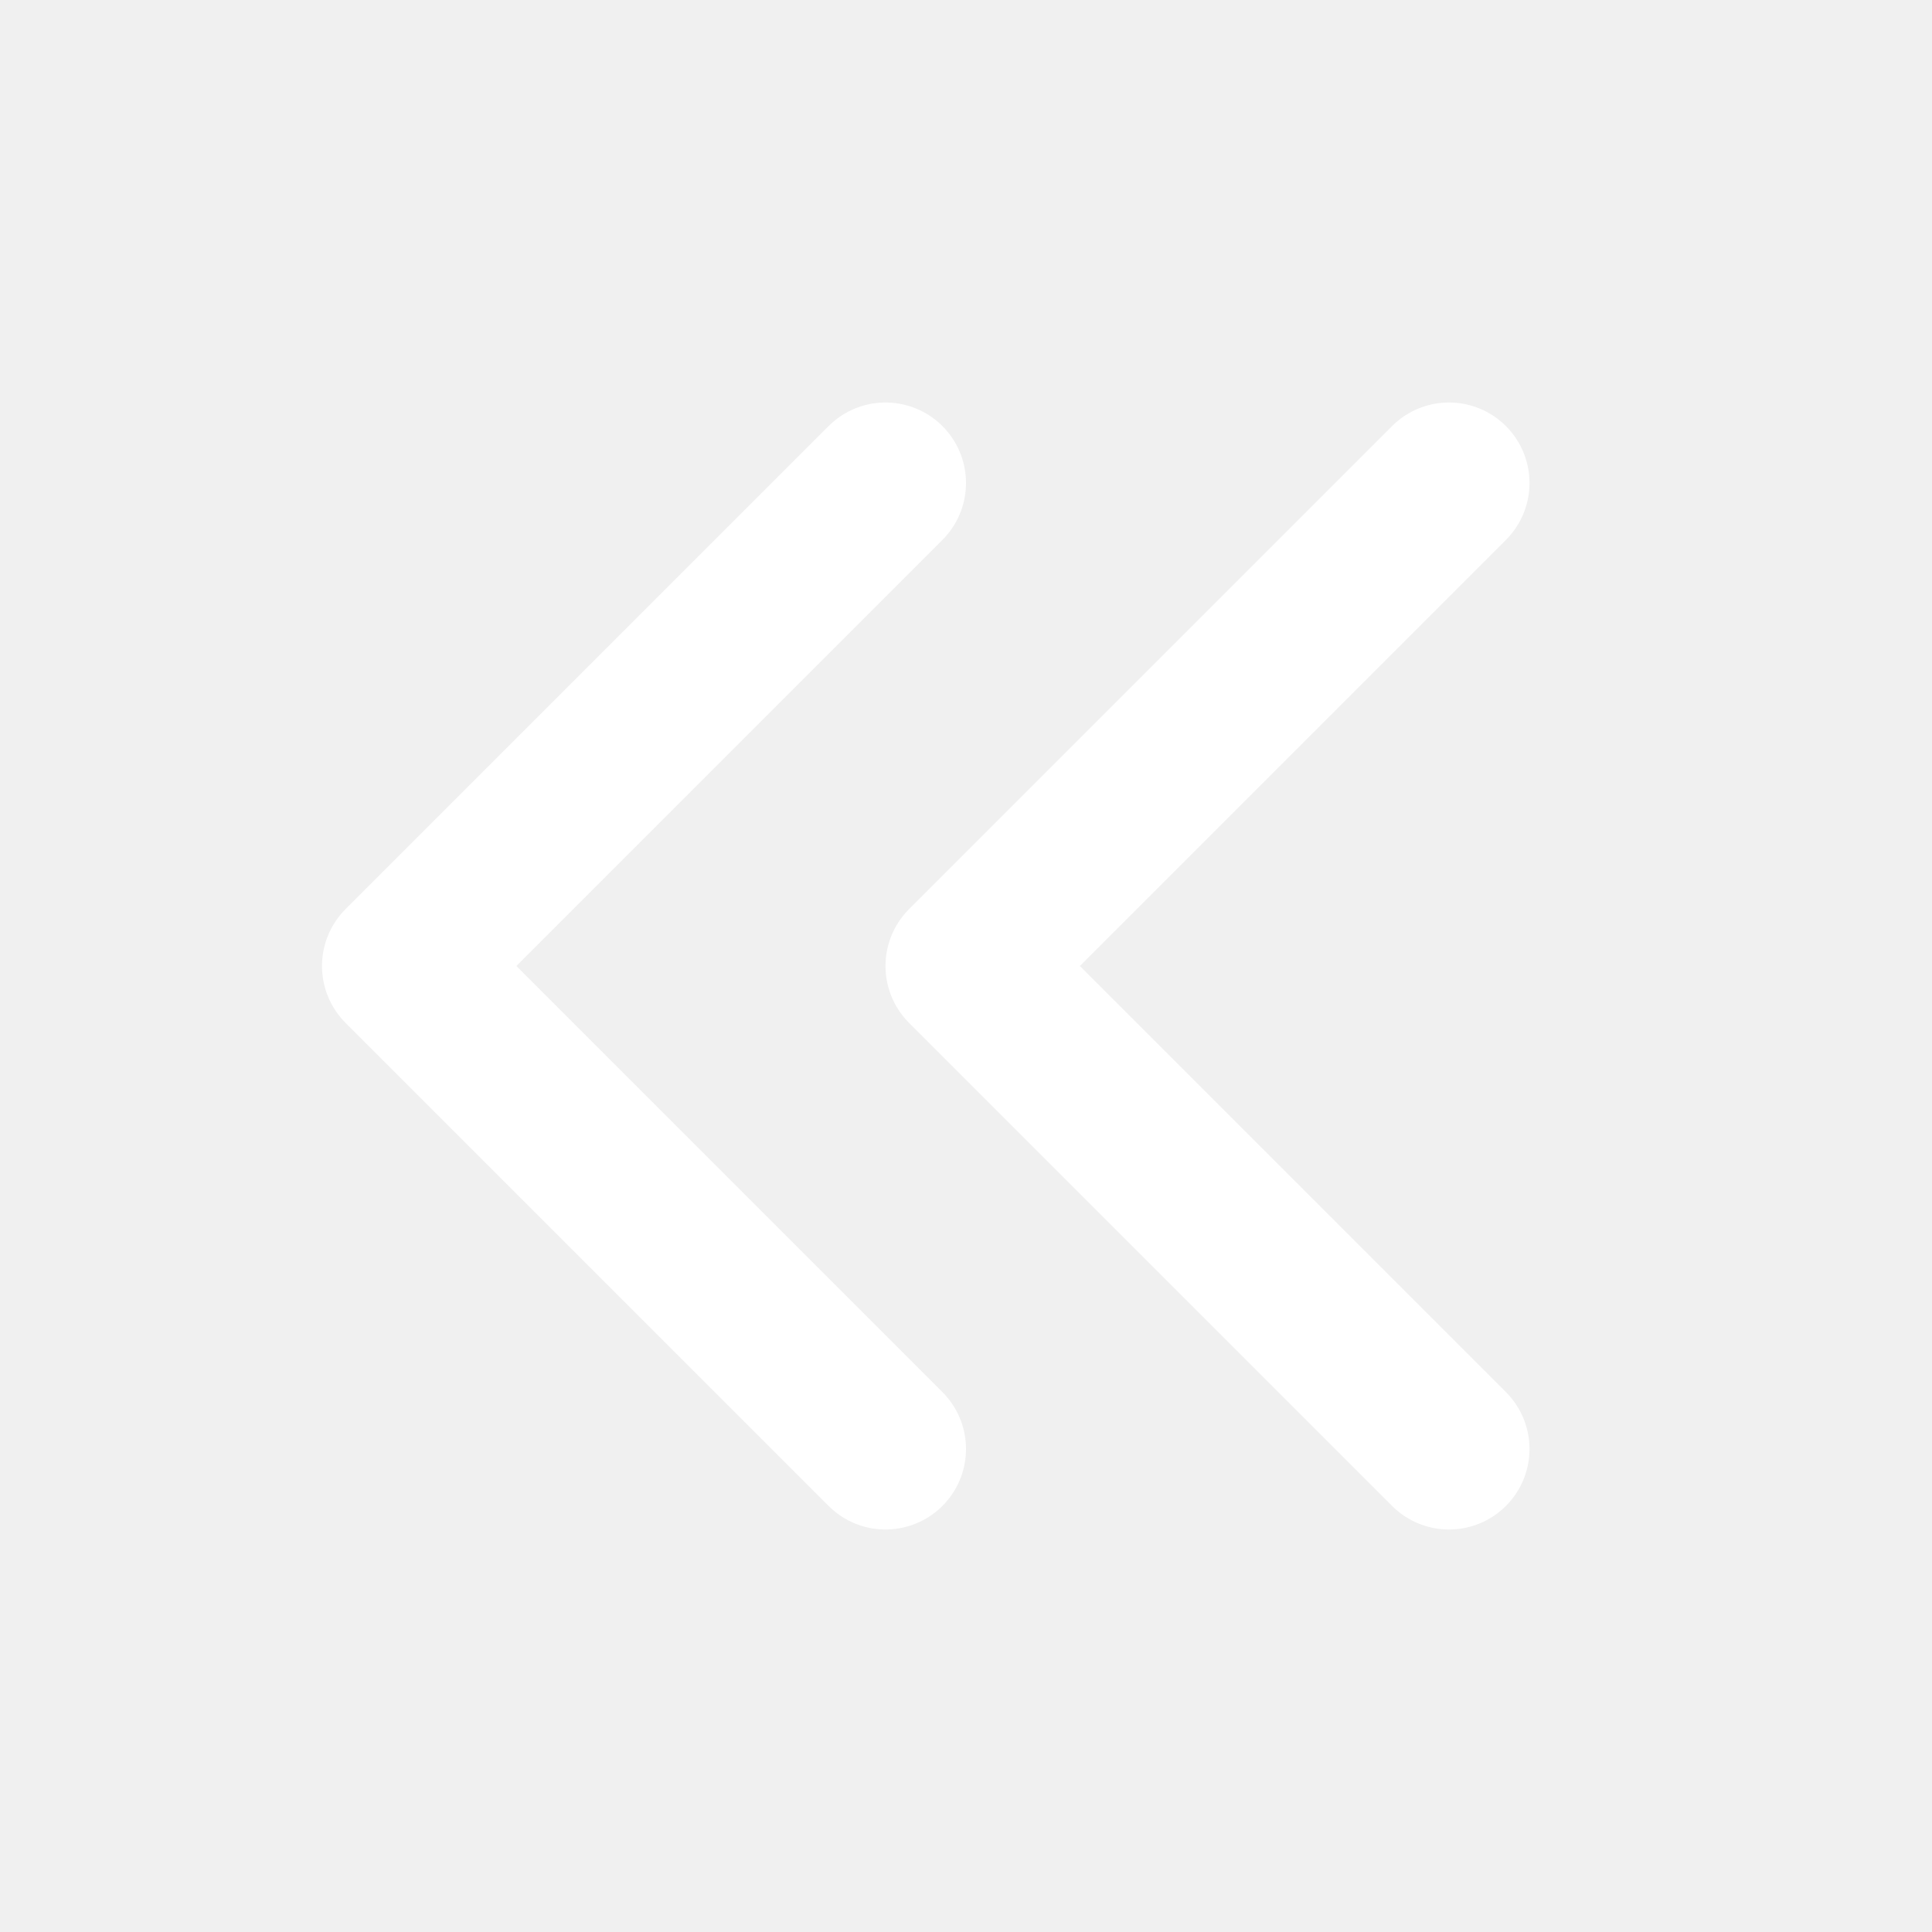
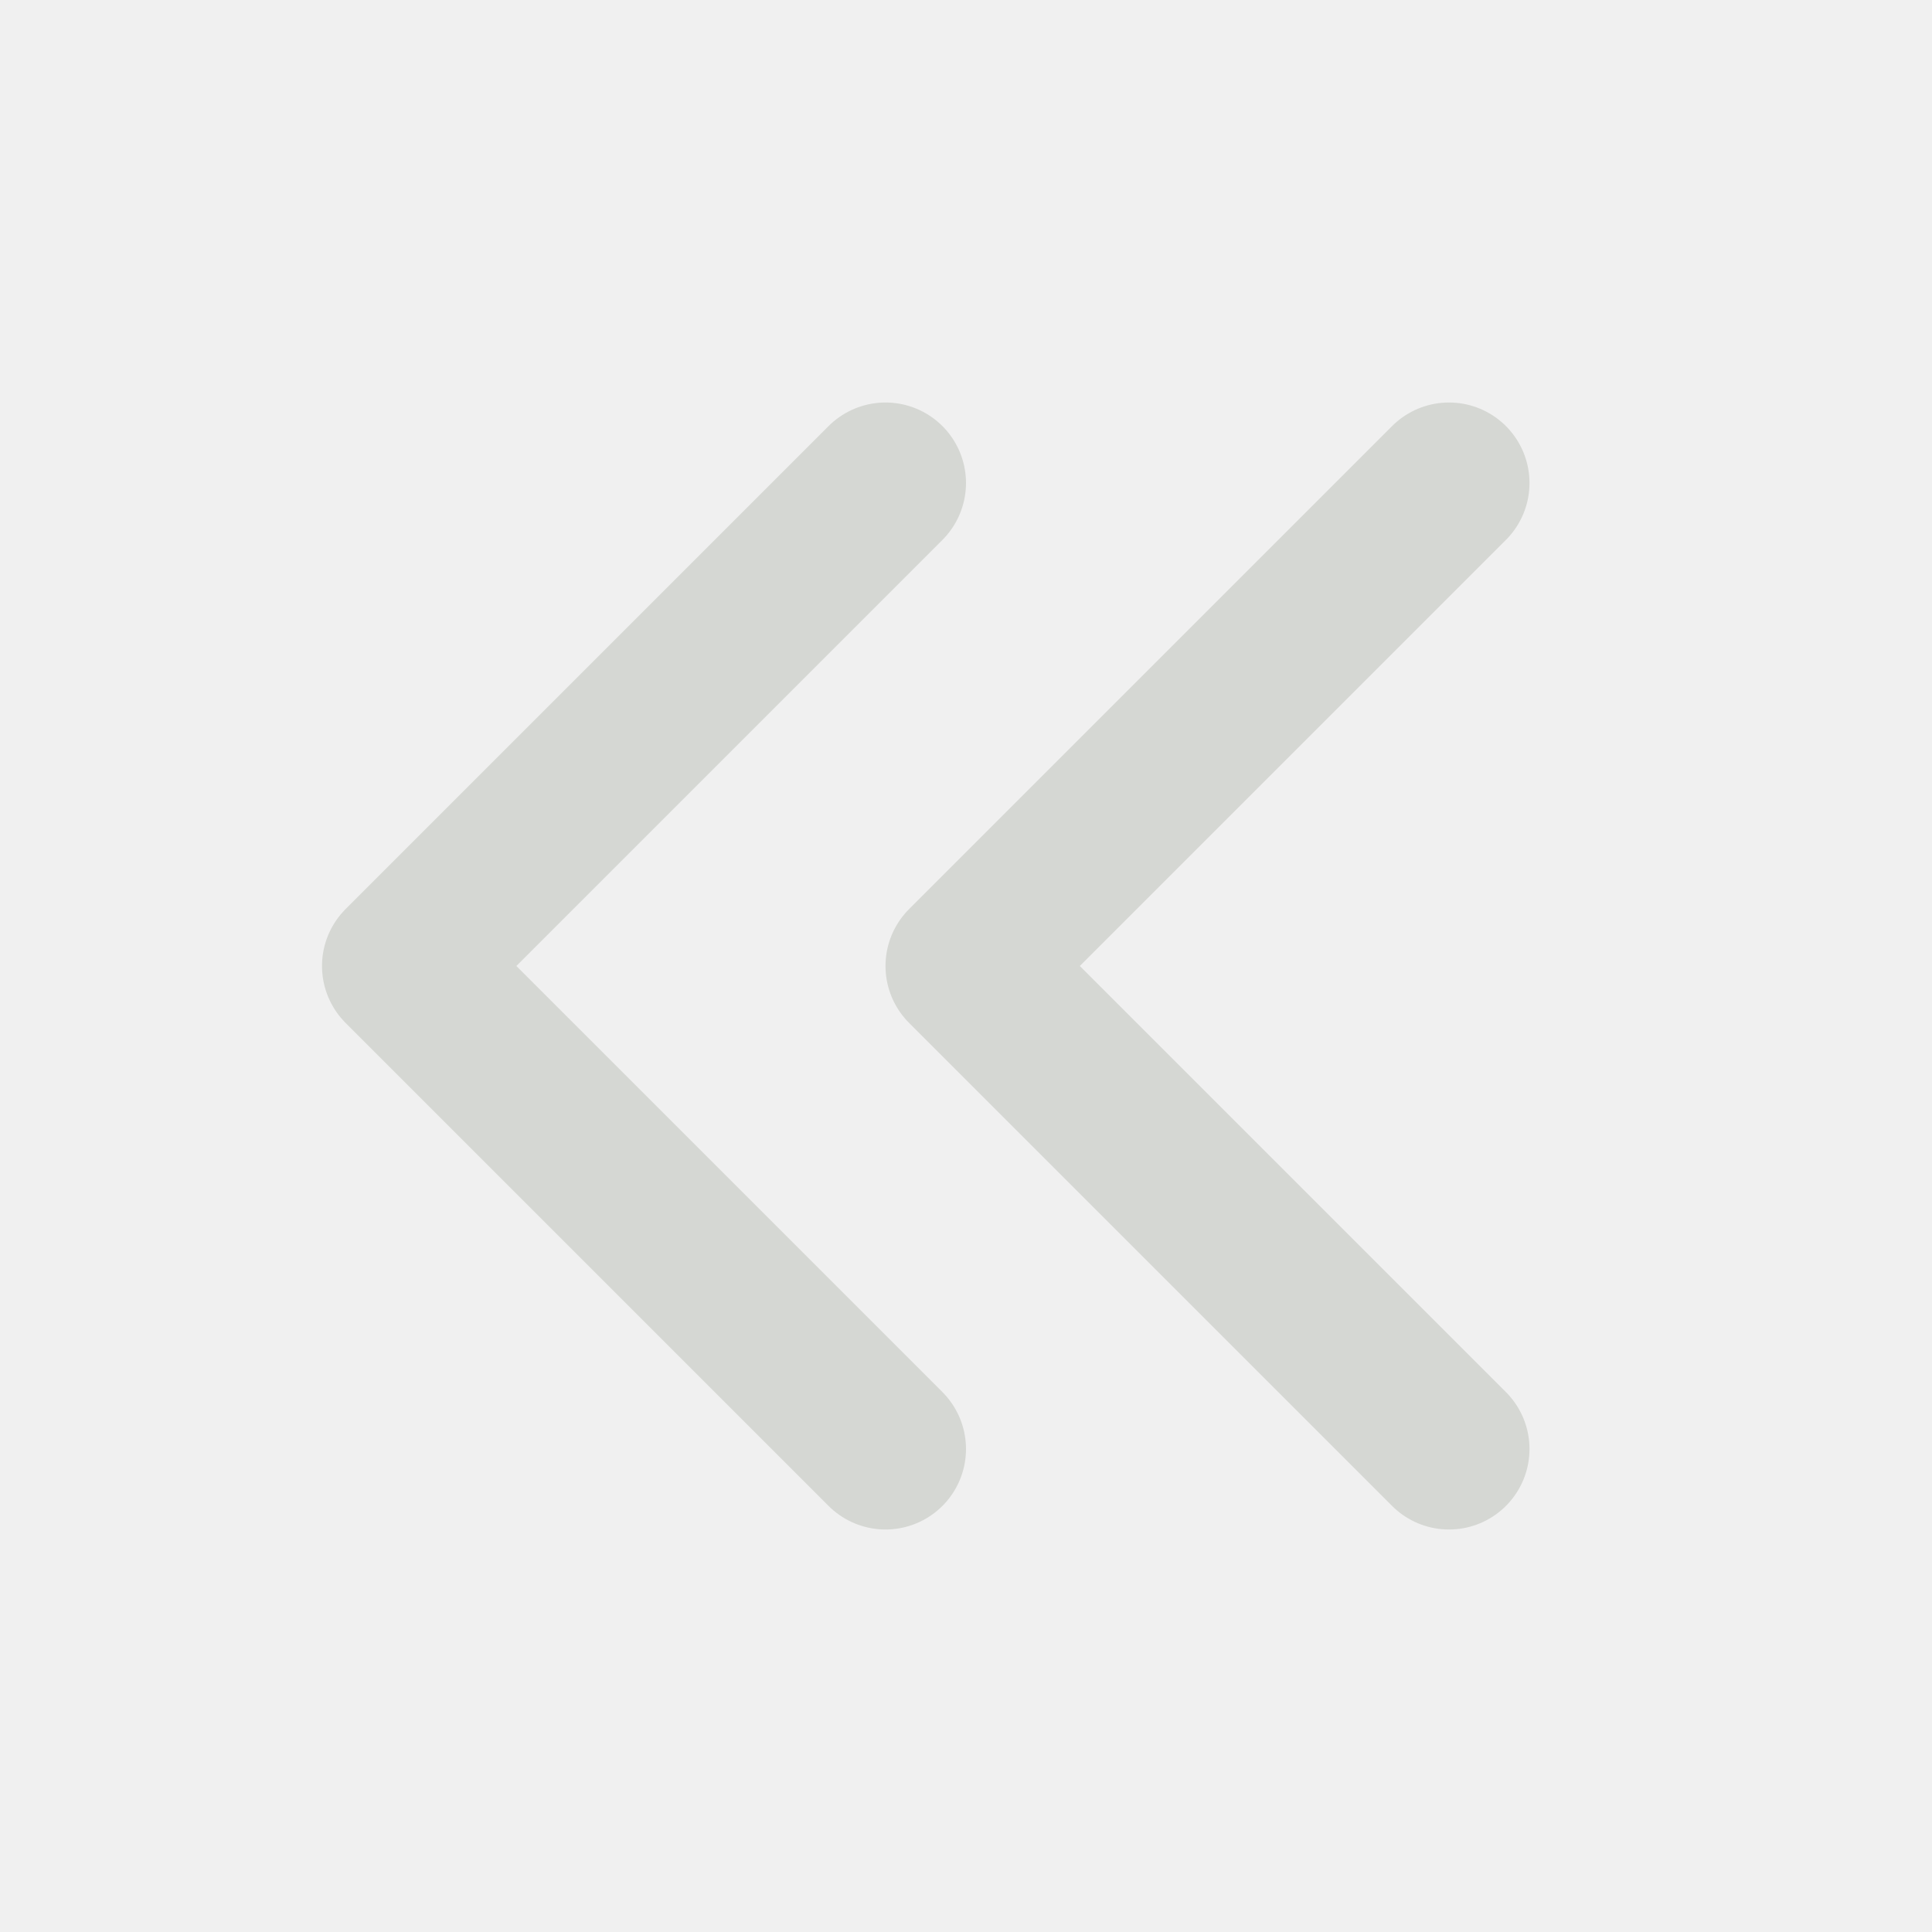
- <svg xmlns="http://www.w3.org/2000/svg" width="40px" height="40px" viewBox="0 0 24 24" preserveAspectRatio="xMidYMid meet" fill="none">
-   <path d="M11 6L5 12L11 18M18 6L12 12L18 18" stroke="#FFFFFF" stroke-width="2" stroke-linecap="round" stroke-linejoin="round" />
+ <svg xmlns="http://www.w3.org/2000/svg" width="22px" height="22px" viewBox="0 0 24 24" preserveAspectRatio="xMidYMid meet" fill="none">
+   <path d="M11 6L5 12L11 18M18 6L12 12L18 18" stroke="#cccfcabf" stroke-width="2" stroke-linecap="round" stroke-linejoin="round" />
</svg>
